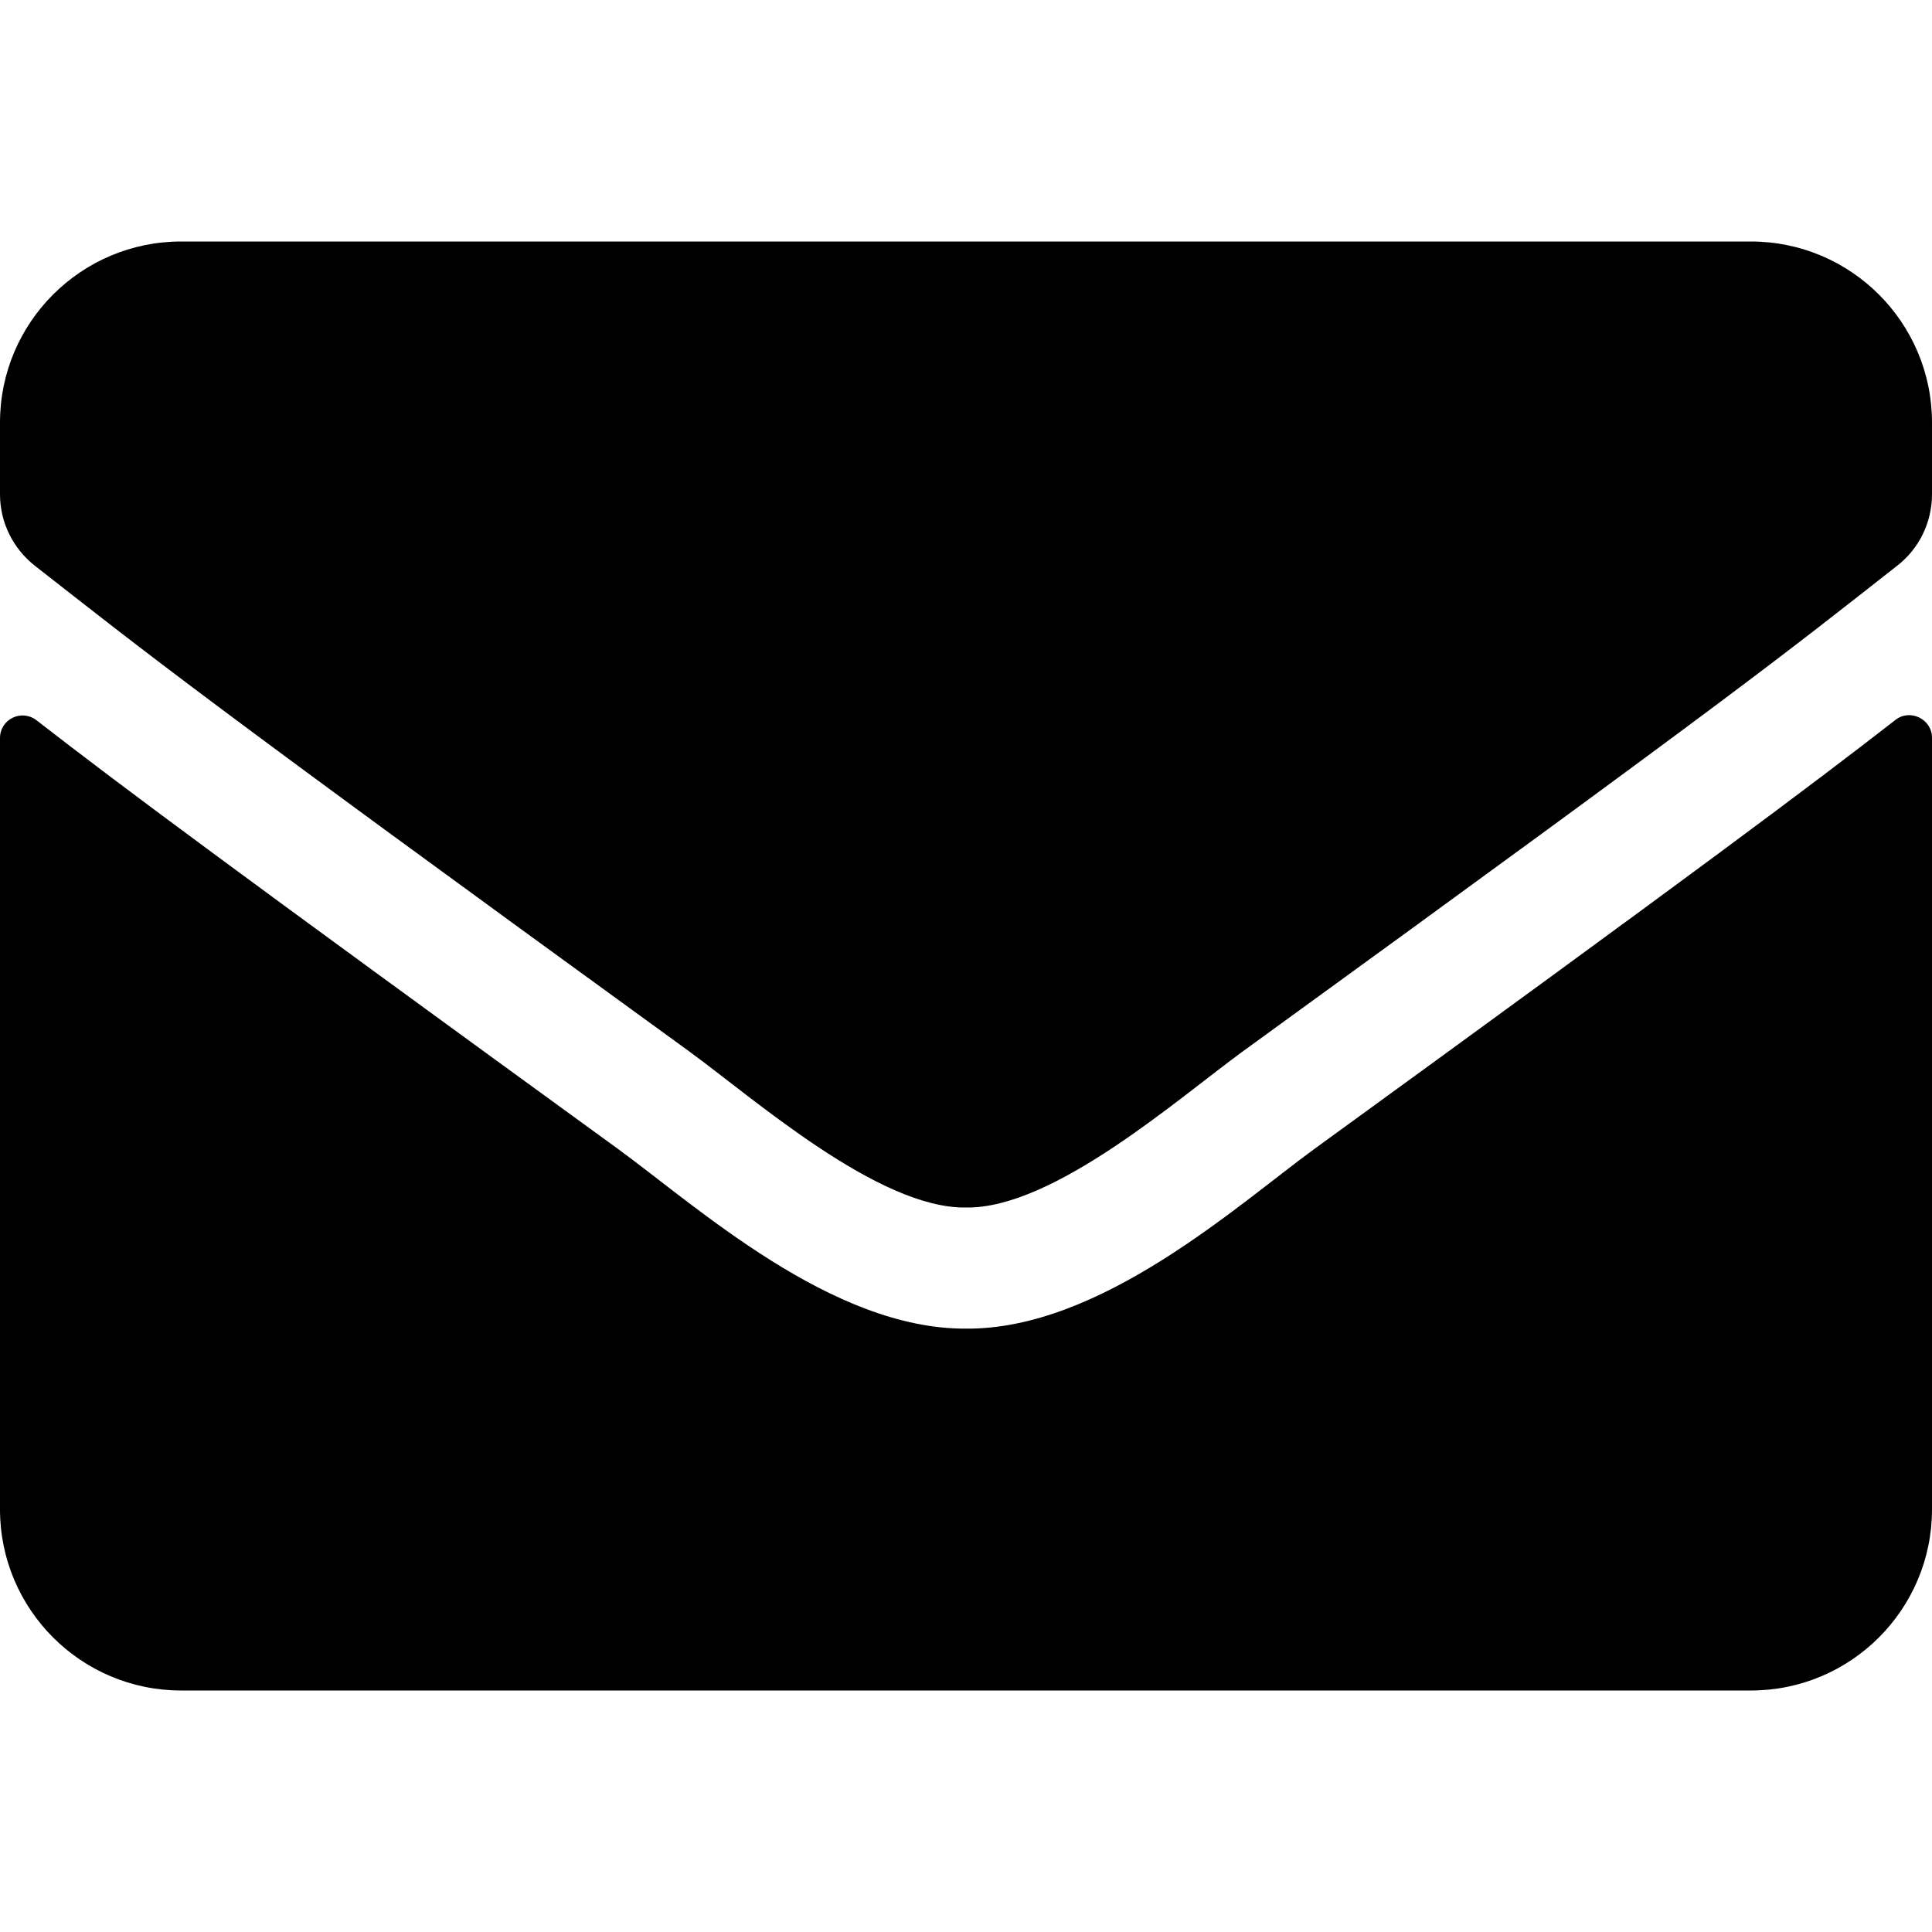
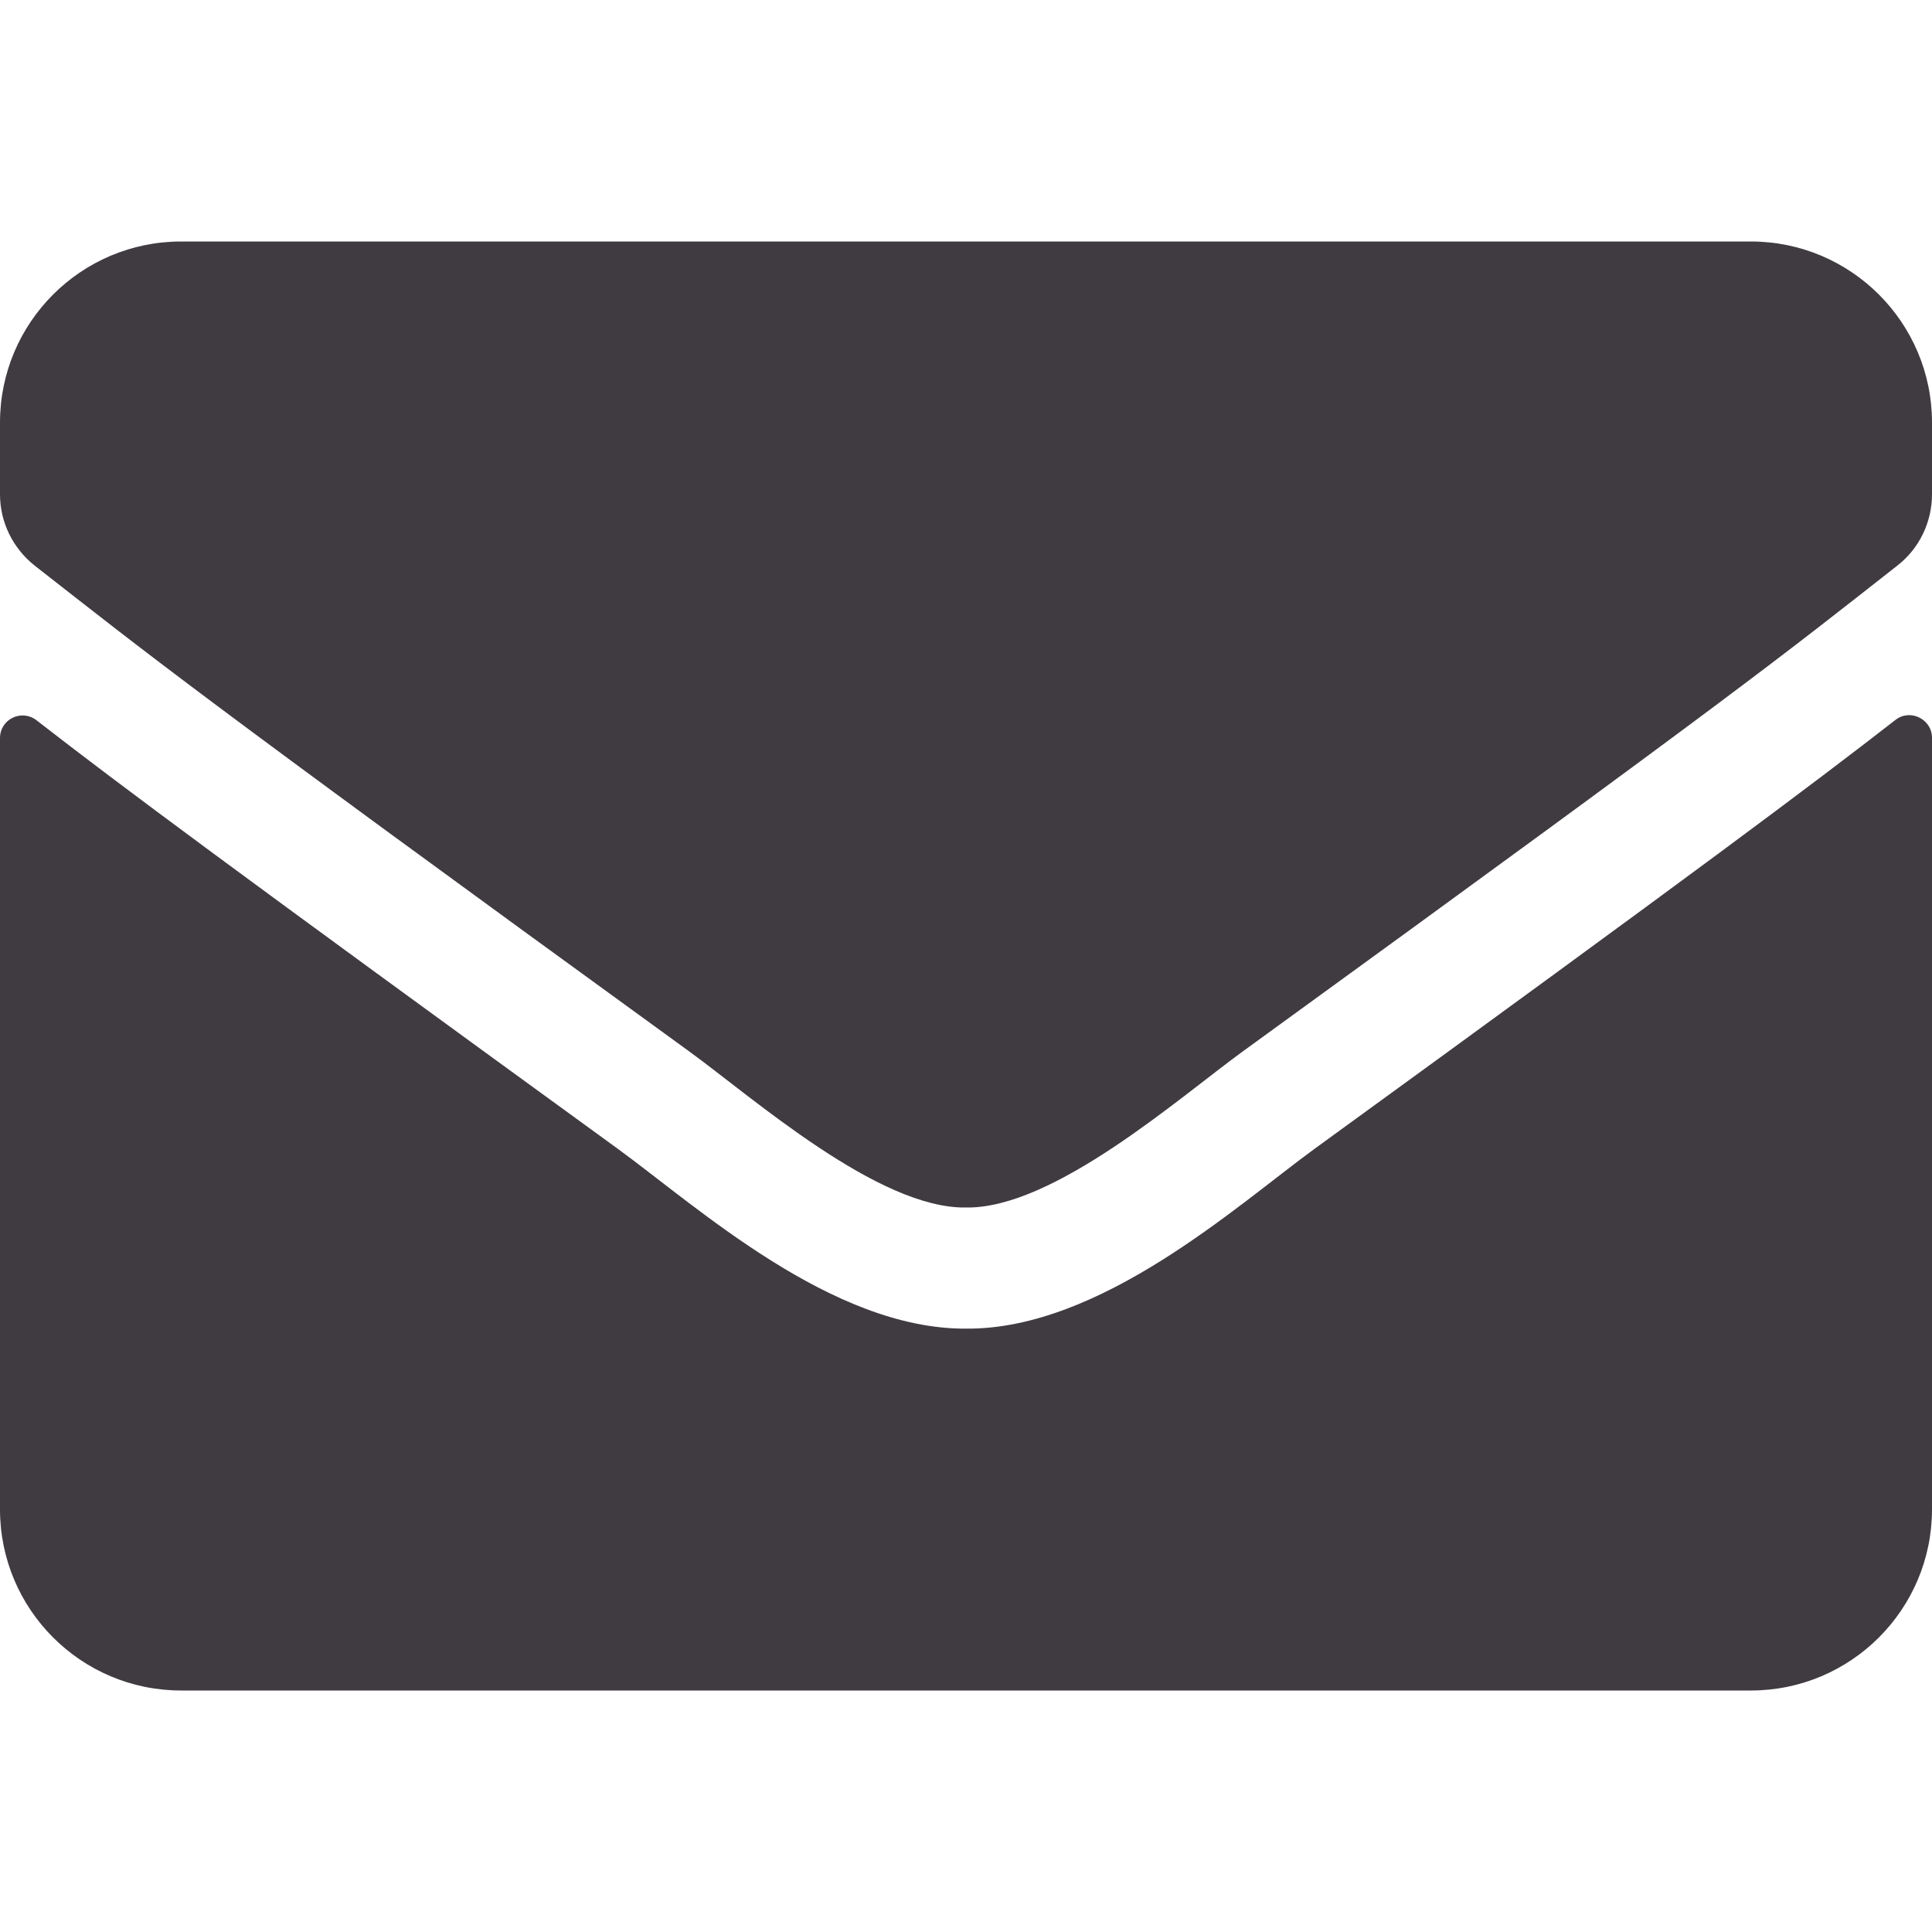
<svg xmlns="http://www.w3.org/2000/svg" viewBox="0 0 512 512">
-   <path d="M502.3 190.8c3.9-3.1 9.7-.2 9.7 4.7V400c0 26.5-21.5 48-48 48H48c-26.5 0-48-21.5-48-48V195.6c0-5 5.7-7.8 9.7-4.7 22.4 17.4 52.1 39.5 154.1 113.6 21.1 15.4 56.7 47.8 92.2 47.6 35.7.3 72-32.8 92.3-47.6 102-74.1 131.6-96.3 154-113.7zM256 320c23.2.4 56.6-29.2 73.4-41.4 132.7-96.3 142.8-104.7 173.4-128.7 5.8-4.5 9.2-11.5 9.2-18.9v-19c0-26.5-21.5-48-48-48H48C21.5 64 0 85.5 0 112v19c0 7.4 3.4 14.3 9.2 18.9 30.6 23.9 40.7 32.4 173.4 128.7 16.8 12.2 50.2 41.8 73.4 41.4z" />
+   <path fill="#403B41" d="M502.3 190.8c3.9-3.1 9.7-.2 9.7 4.7V400c0 26.5-21.5 48-48 48H48c-26.5 0-48-21.5-48-48V195.6c0-5 5.7-7.8 9.7-4.7 22.4 17.4 52.1 39.5 154.1 113.6 21.1 15.4 56.7 47.8 92.2 47.6 35.7.3 72-32.8 92.3-47.6 102-74.1 131.6-96.3 154-113.7zM256 320c23.2.4 56.6-29.2 73.4-41.4 132.7-96.3 142.8-104.7 173.4-128.7 5.8-4.5 9.2-11.5 9.2-18.9v-19c0-26.5-21.5-48-48-48H48C21.5 64 0 85.5 0 112v19c0 7.4 3.4 14.3 9.2 18.9 30.6 23.9 40.7 32.4 173.4 128.7 16.8 12.2 50.2 41.8 73.4 41.4z" />
</svg>
